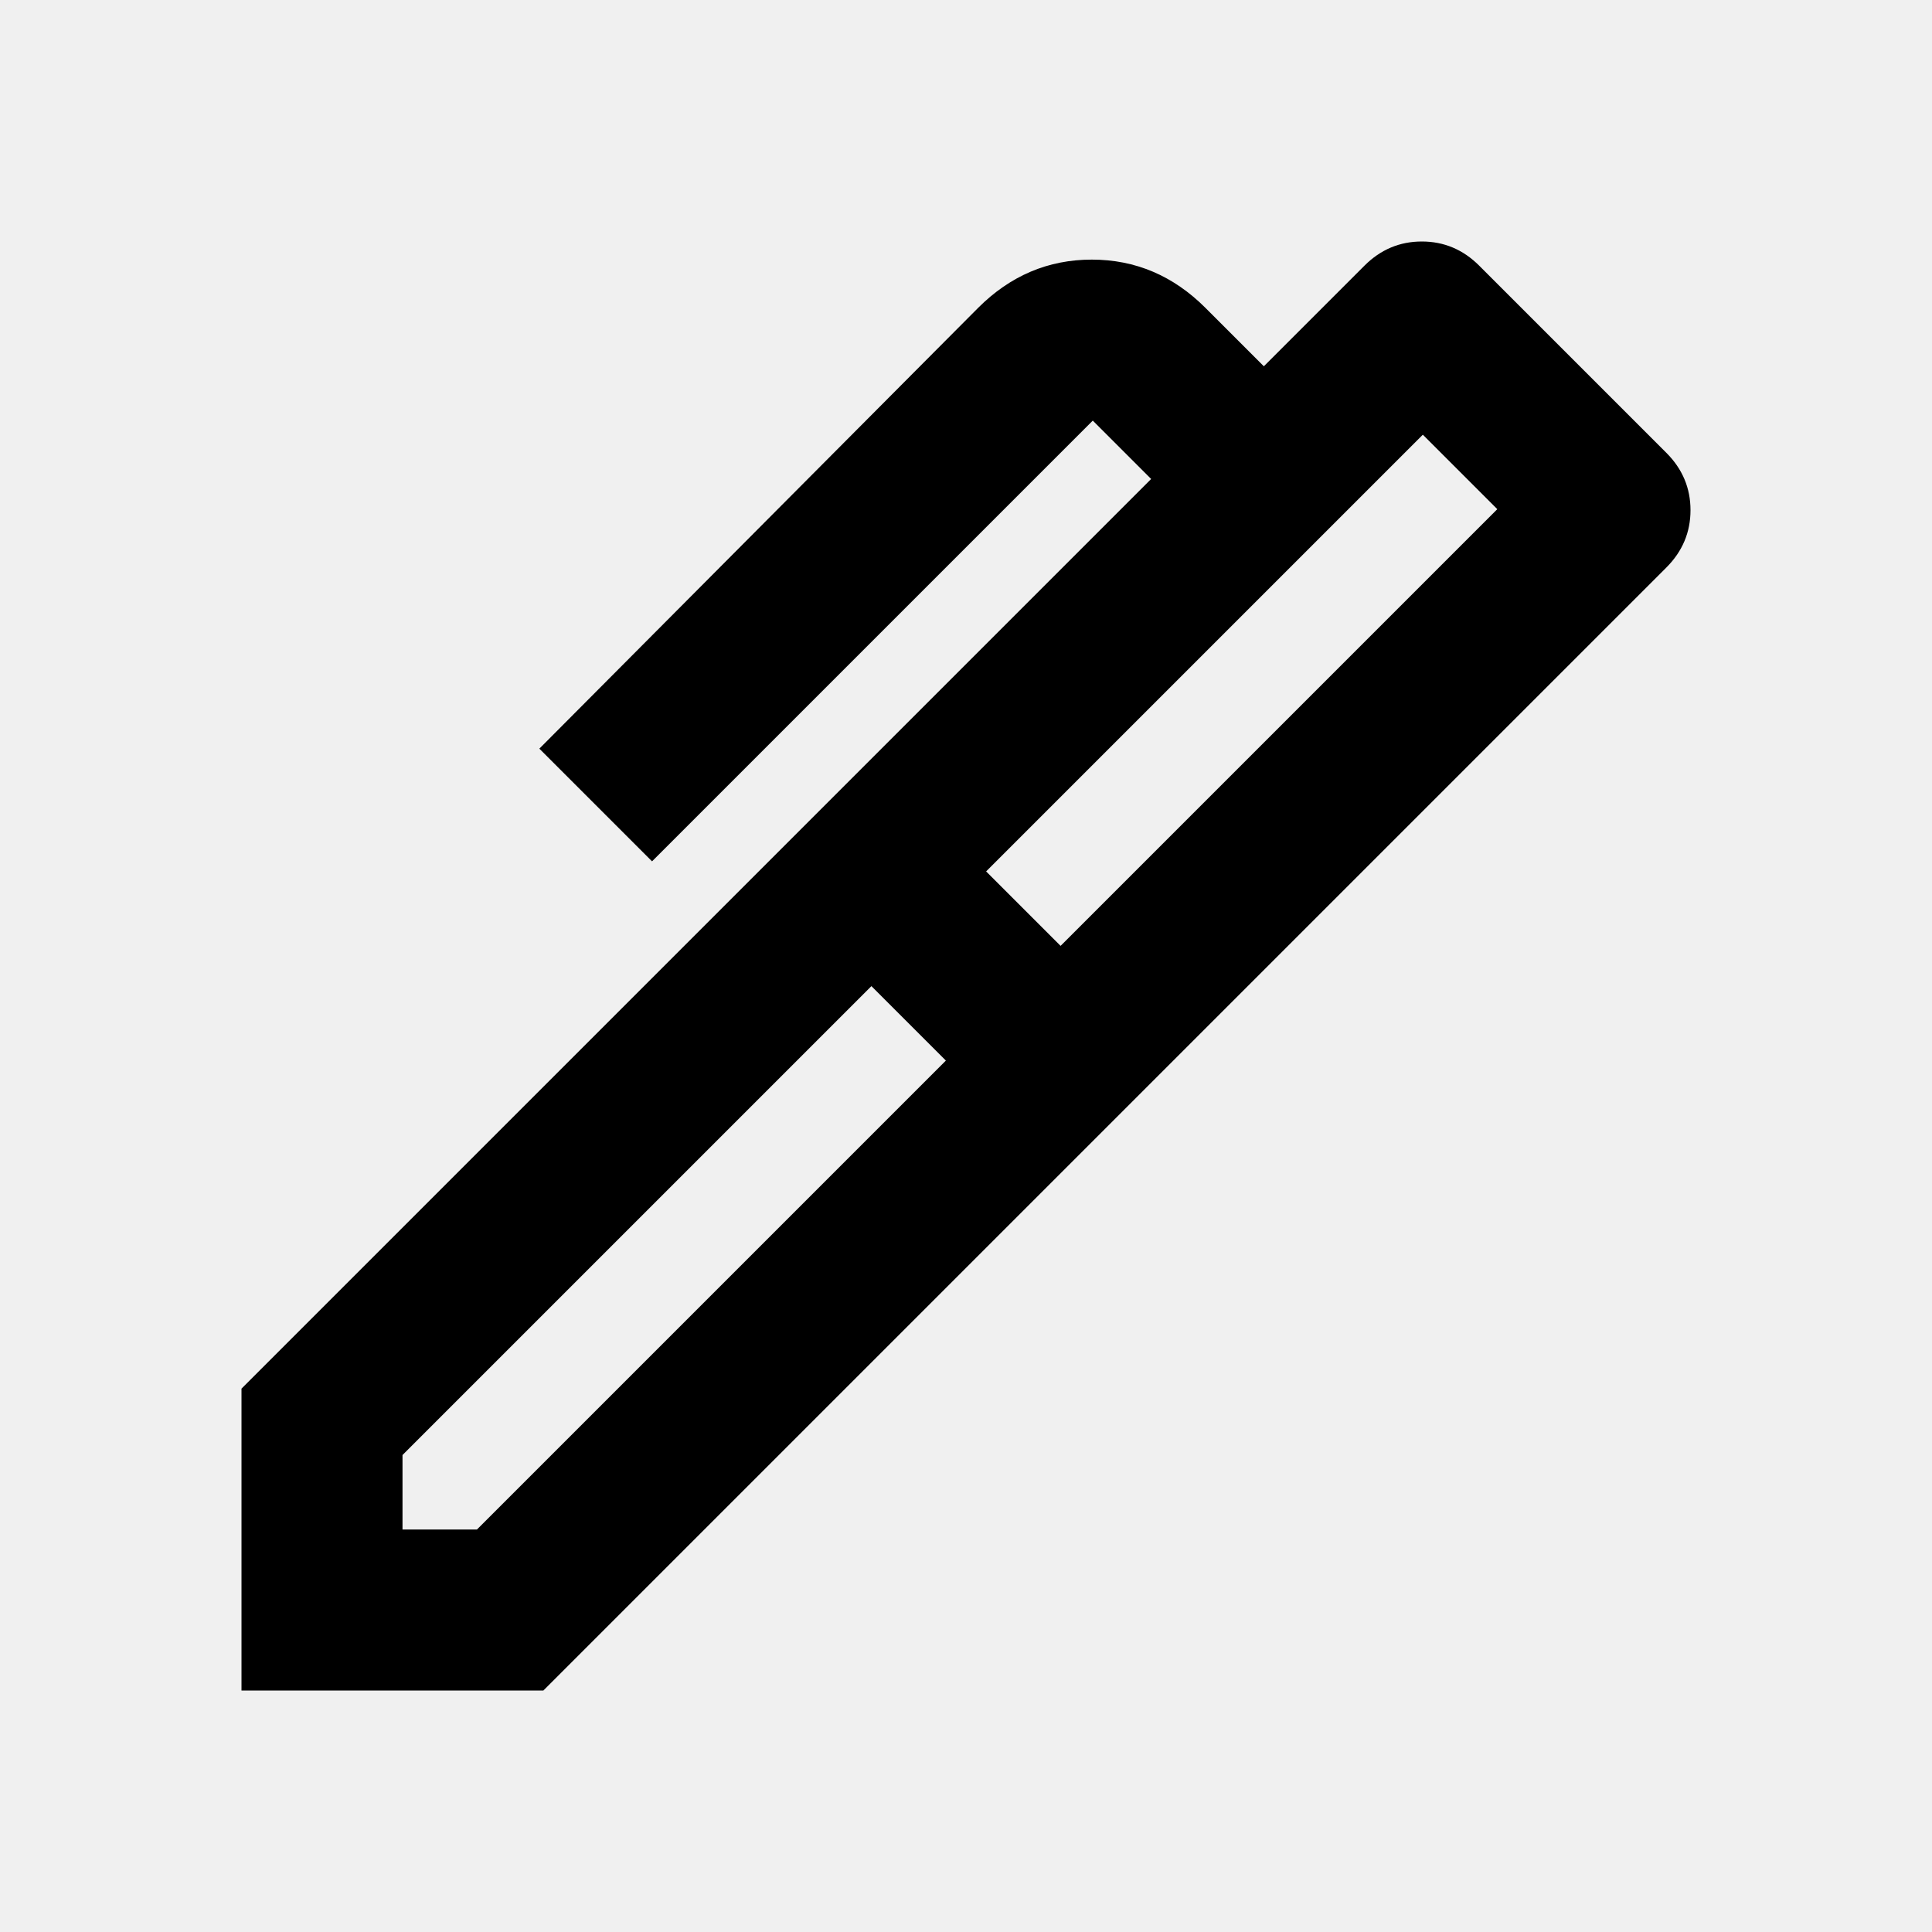
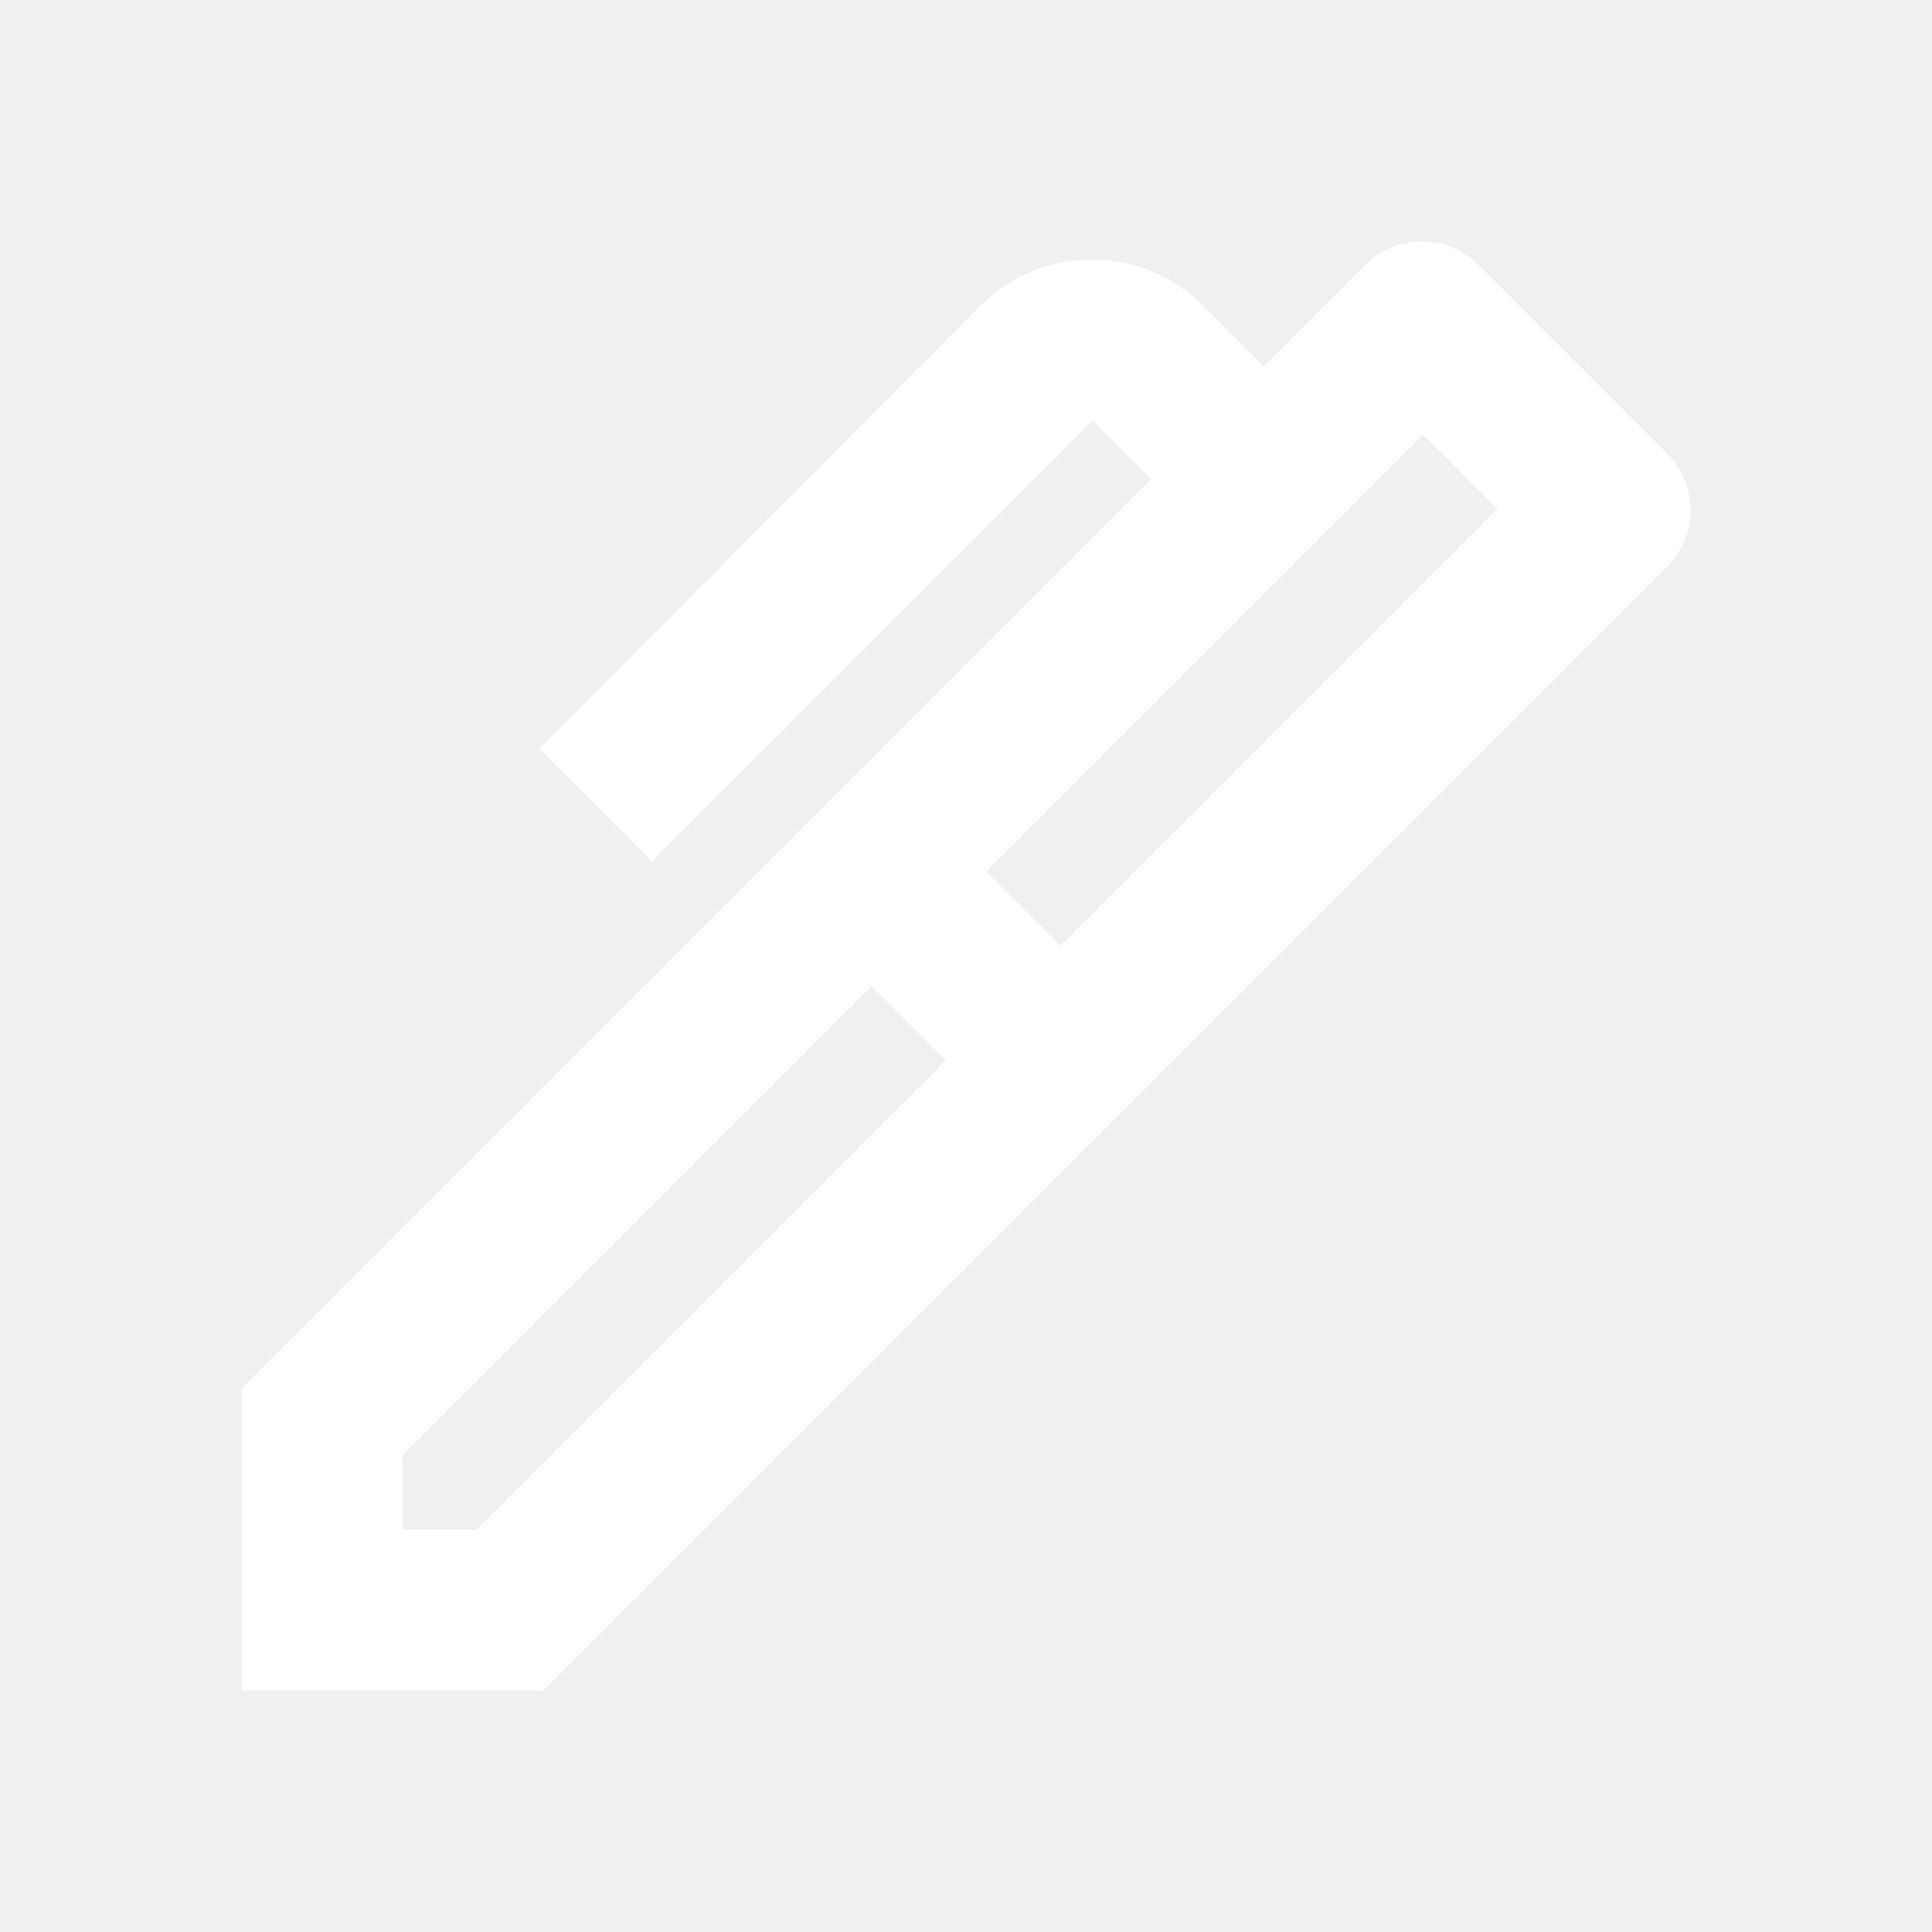
- <svg xmlns="http://www.w3.org/2000/svg" height="24" viewBox="0 -960 960 960" width="24">
+ <svg xmlns="http://www.w3.org/2000/svg" height="24" viewBox="0 -960 960 960" width="24" fill="white">
  <path d="m490-527 37 37 217-217-37-37-217 217ZM200-200h37l233-233-37-37-233 233v37Zm355-205L405-555l167-167-29-29-219 219-56-56 218-219q24-24 56.5-24t56.5 24l29 29 50-50q12-12 28.5-12t28.5 12l93 93q12 12 12 28.5T828-678L555-405ZM270-120H120v-150l285-285 150 150-285 285Z" />
</svg>
